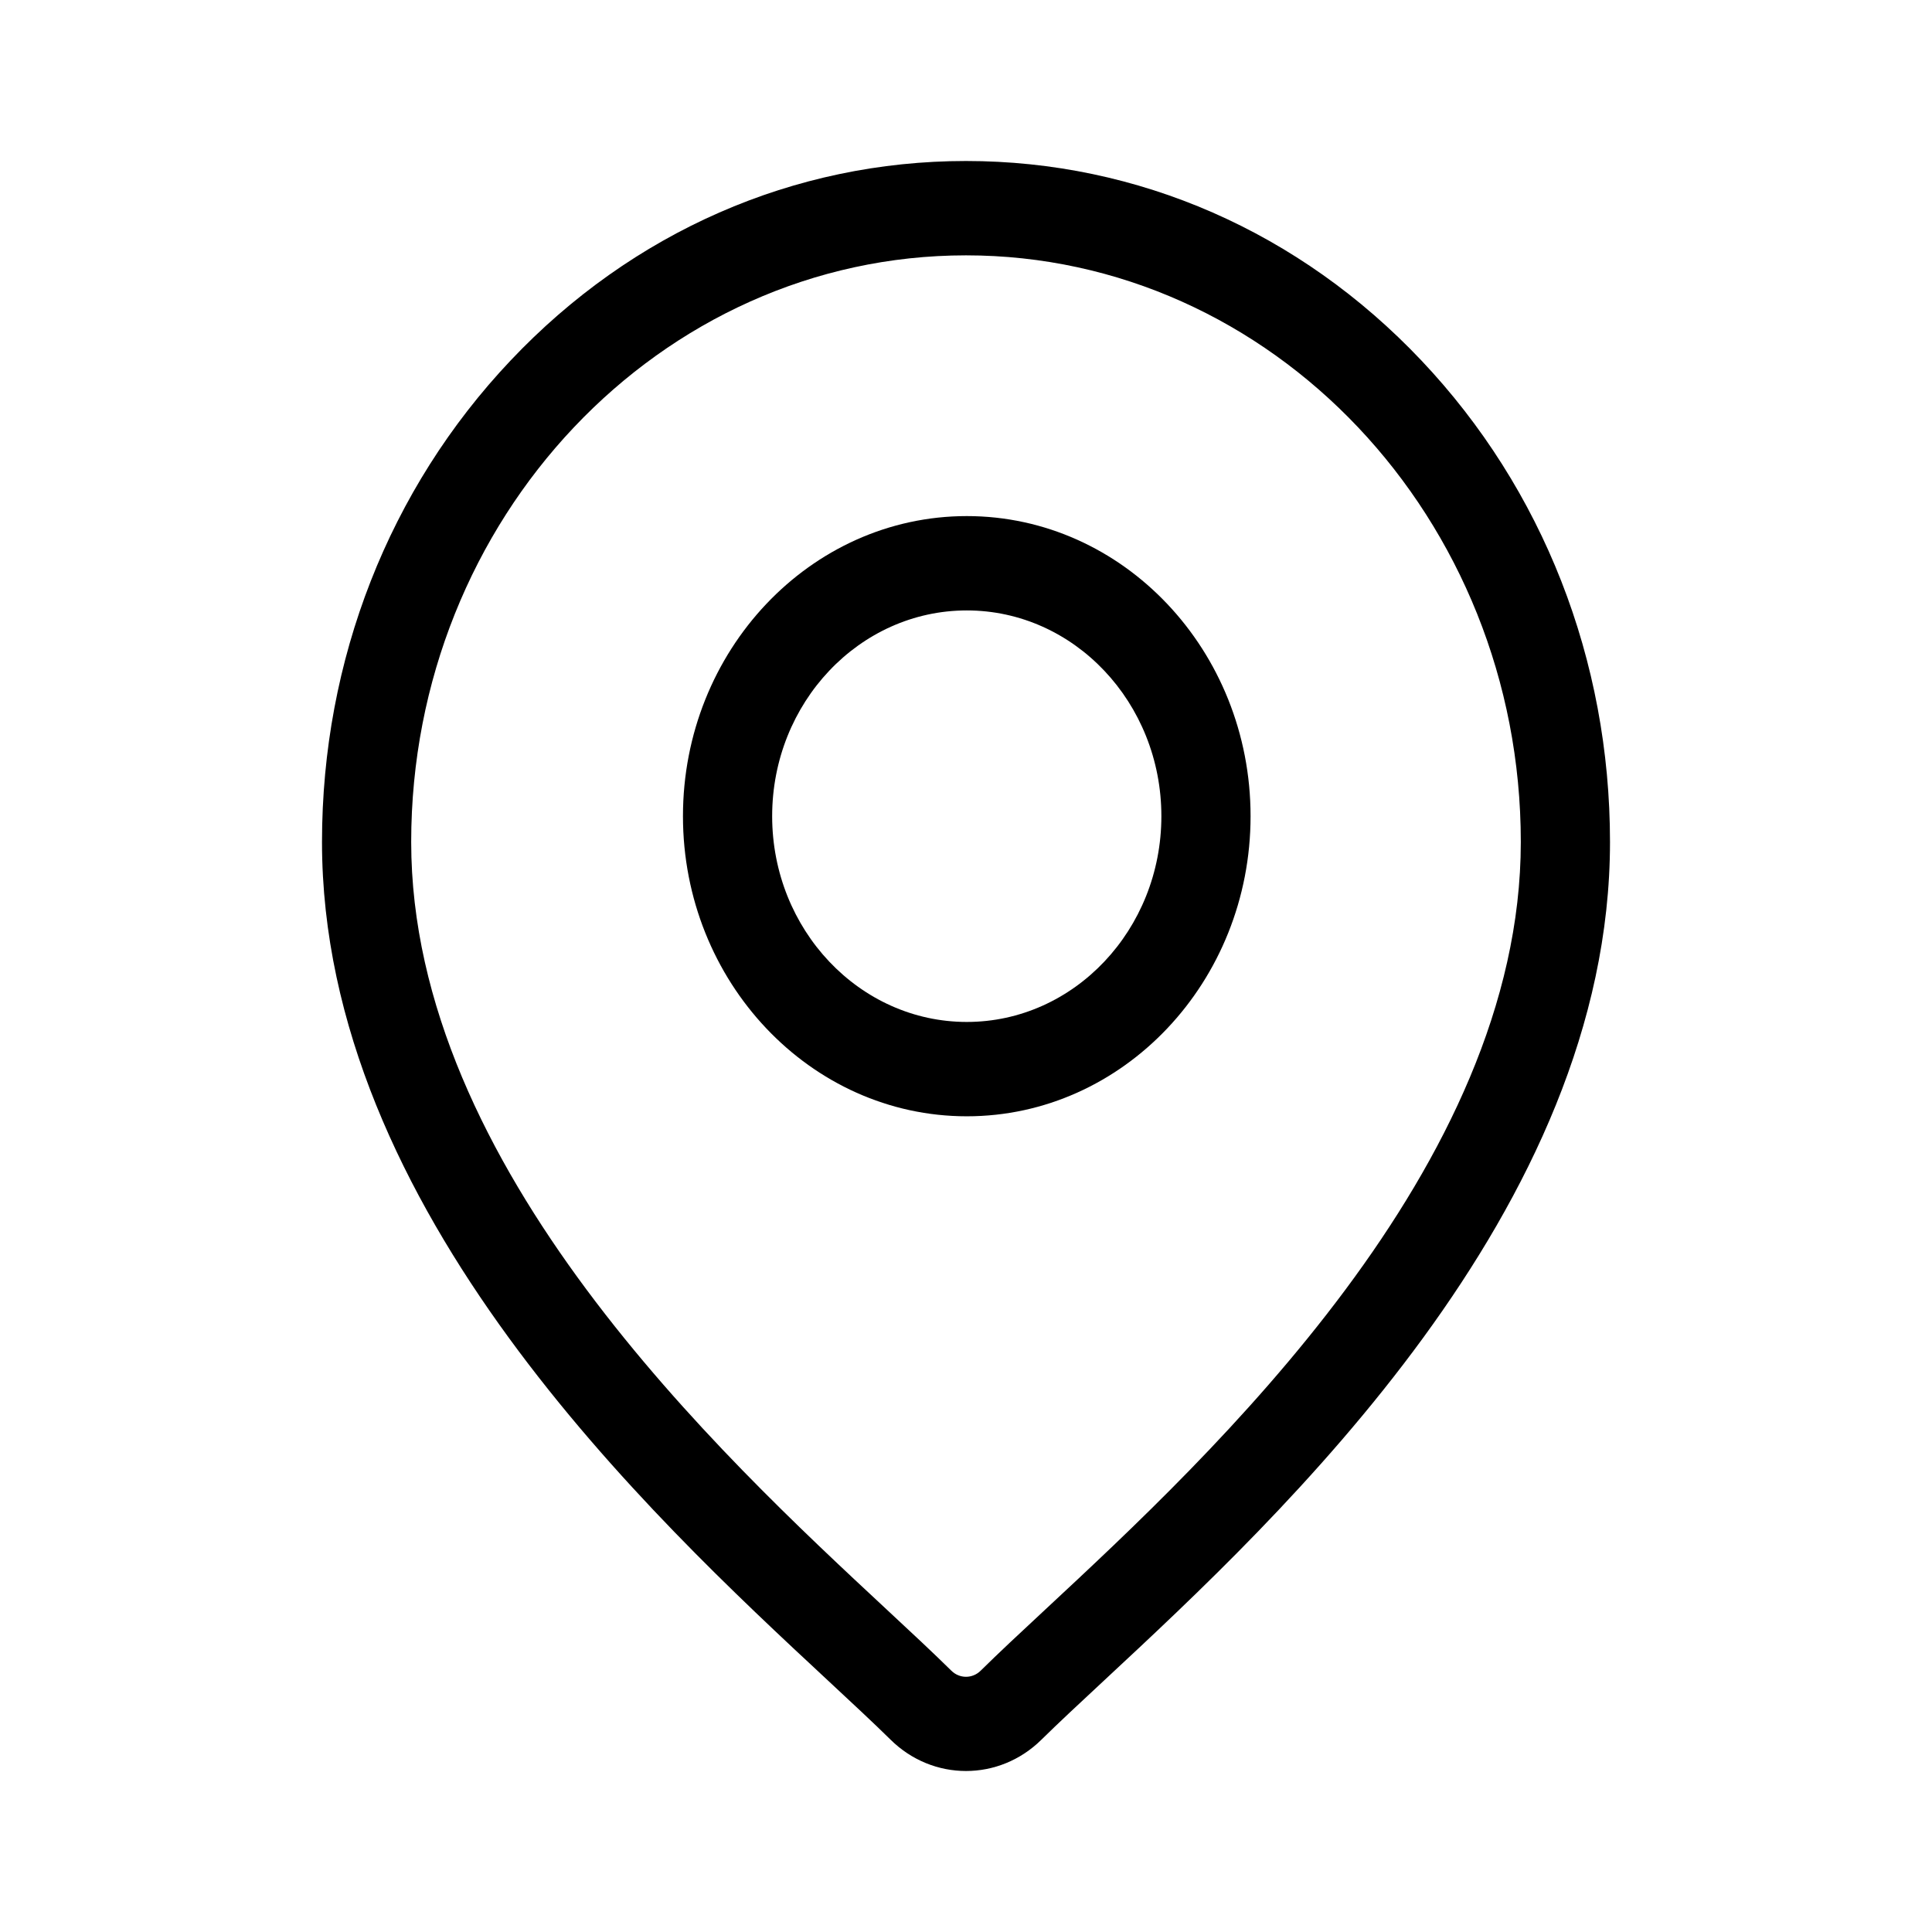
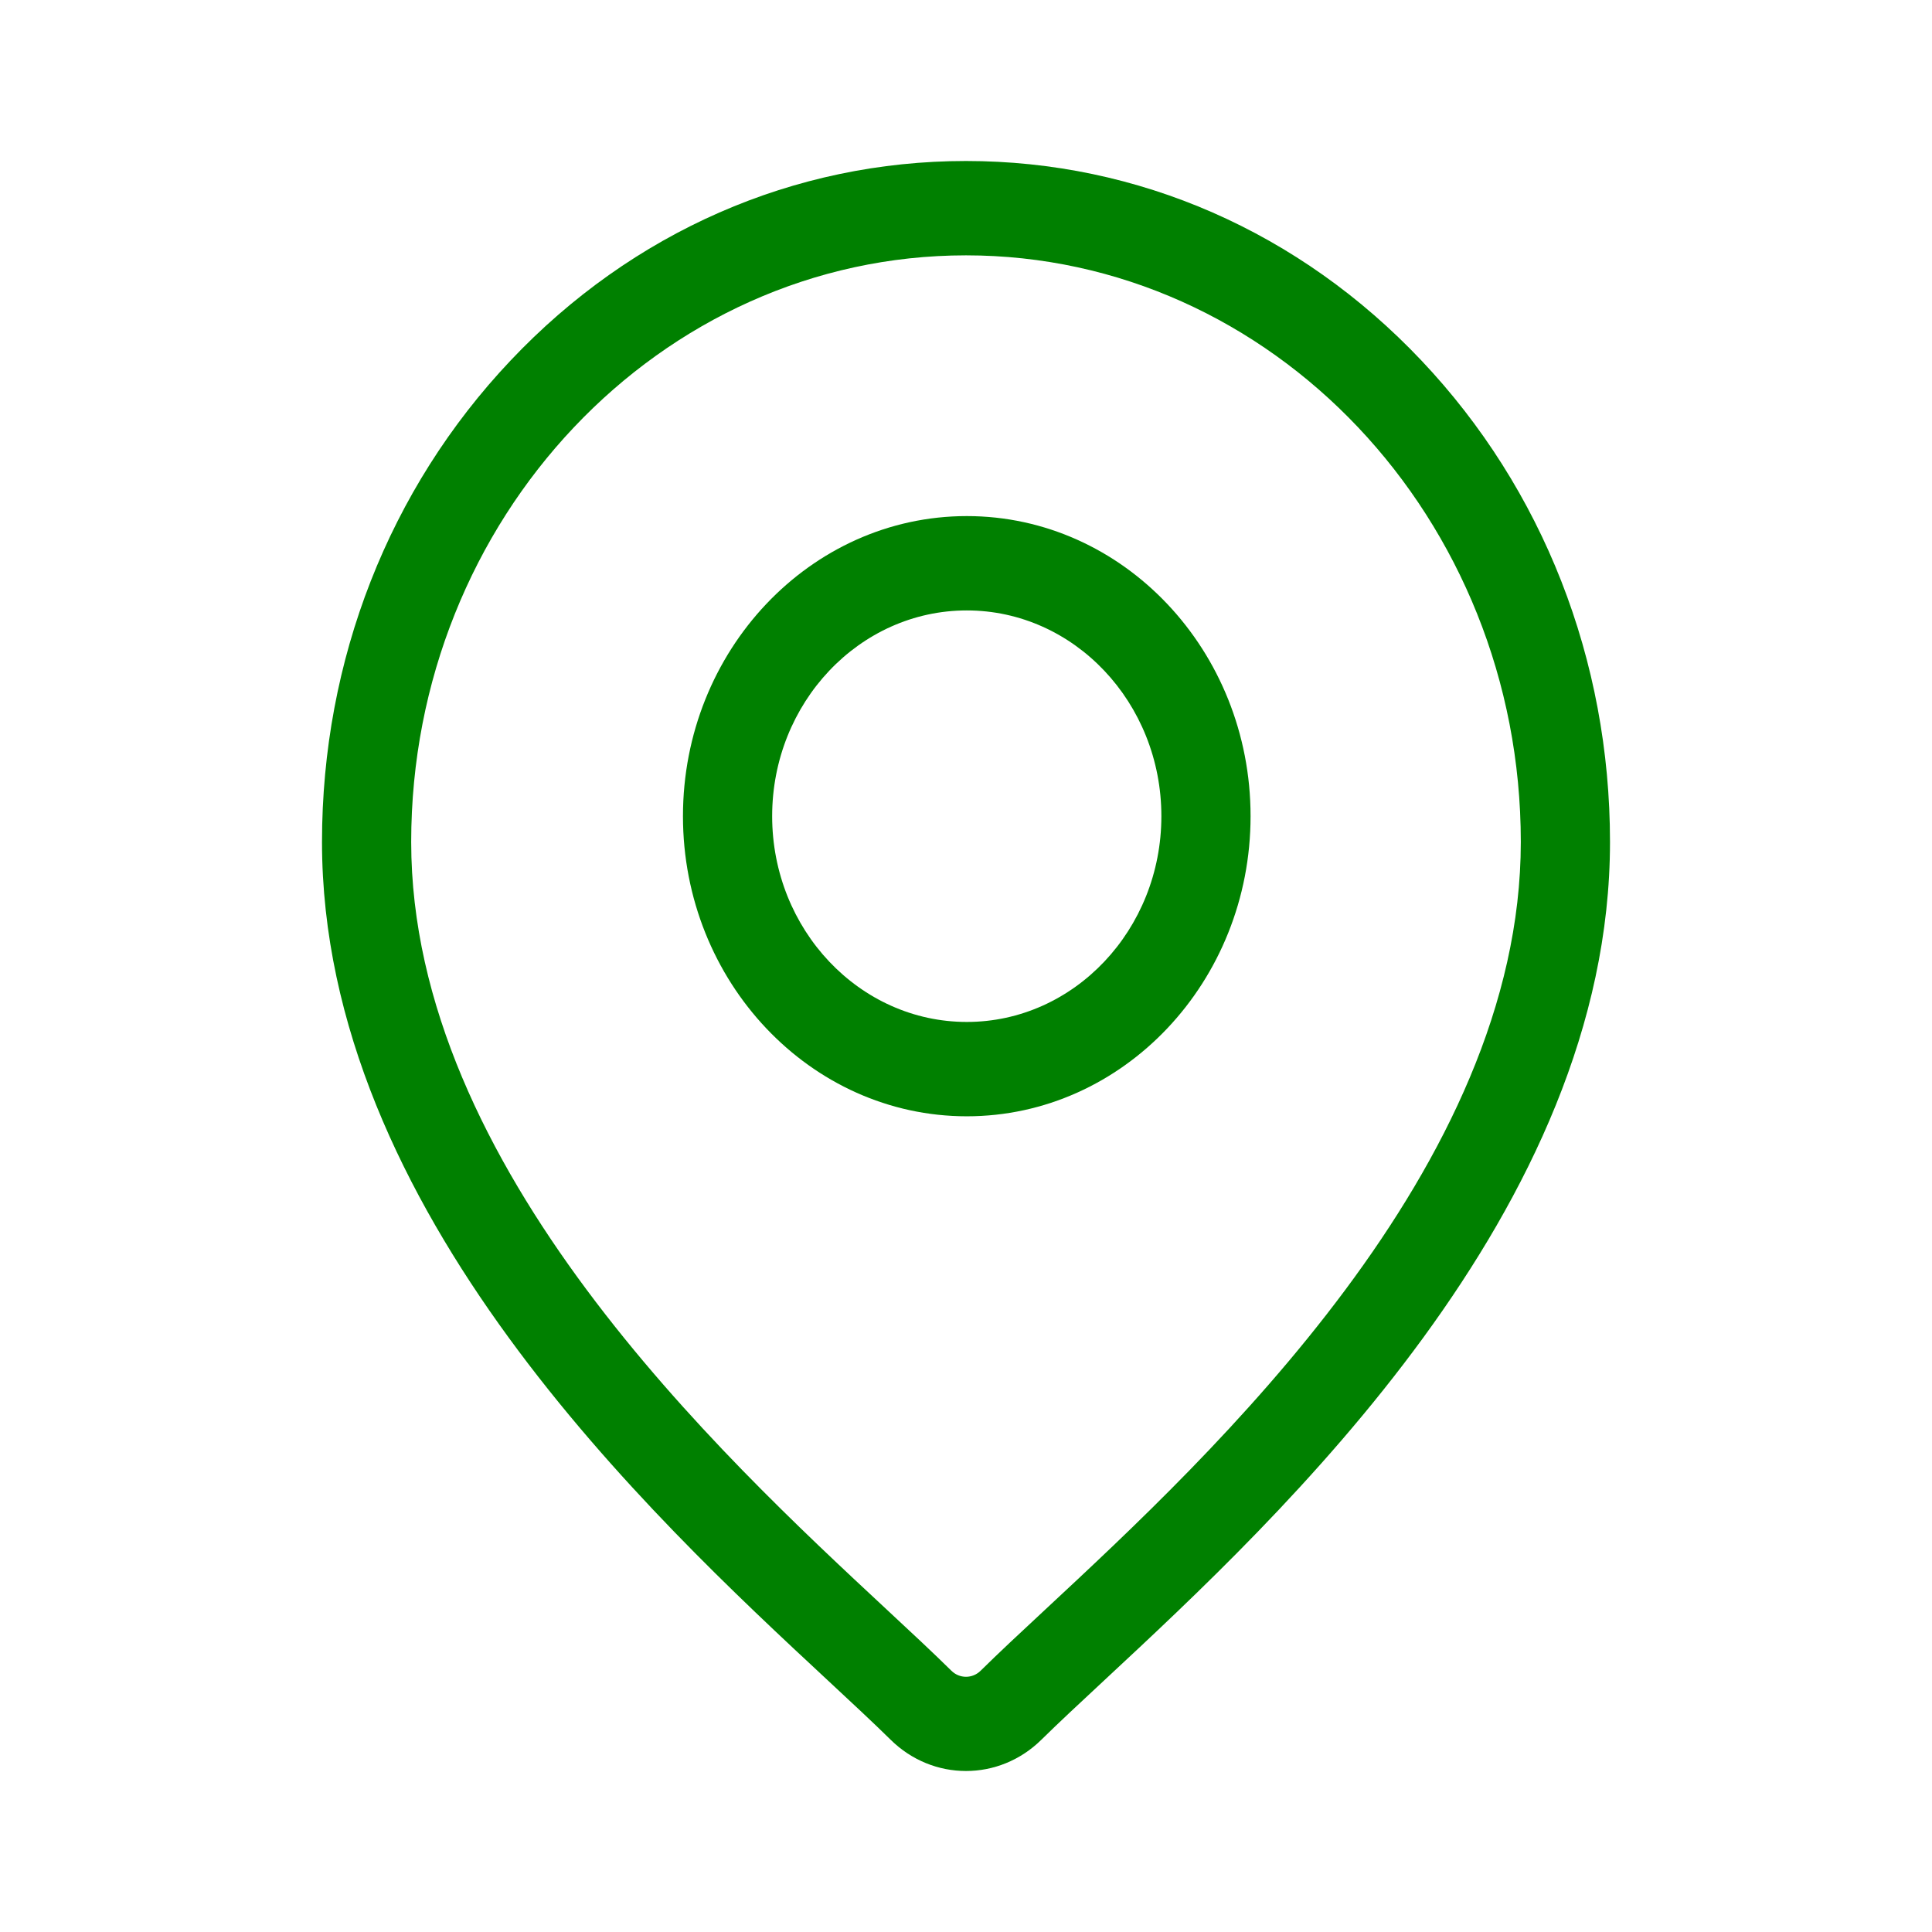
<svg xmlns="http://www.w3.org/2000/svg" width="24" height="24" viewBox="0 0 24 24" fill="none">
-   <path d="M17.657 4.478C16.146 2.88 14.137 2 12 2C9.863 2 7.854 2.88 6.343 4.478C4.832 6.075 4 8.2 4 10.459C4 15.03 8.087 18.832 10.283 20.874C10.588 21.158 10.852 21.403 11.062 21.61C11.325 21.87 11.662 22 12 22C12.338 22 12.675 21.87 12.938 21.61C13.148 21.403 13.412 21.158 13.717 20.874C15.913 18.831 20 15.03 20 10.459C20 8.2 19.168 6.075 17.657 4.478ZM12.985 19.994C12.673 20.284 12.404 20.535 12.182 20.754C12.08 20.855 11.92 20.855 11.818 20.754C11.596 20.535 11.327 20.284 11.015 19.994C8.951 18.074 5.108 14.5 5.108 10.459C5.108 6.441 8.2 3.172 12 3.172C15.8 3.172 18.892 6.441 18.892 10.459C18.892 14.5 15.049 18.074 12.985 19.994Z" fill="black" />
-   <path d="M12.01 6.411C10.066 6.411 8.484 8.083 8.484 10.139C8.484 12.194 10.066 13.867 12.01 13.867C13.954 13.867 15.535 12.194 15.535 10.139C15.535 8.083 13.954 6.411 12.01 6.411ZM12.01 12.695C10.677 12.695 9.592 11.548 9.592 10.139C9.592 8.729 10.677 7.583 12.01 7.583C13.343 7.583 14.427 8.729 14.427 10.139C14.427 11.548 13.343 12.695 12.01 12.695Z" fill="black" />
+   <path d="M17.657 4.478C16.146 2.88 14.137 2 12 2C9.863 2 7.854 2.88 6.343 4.478C4.832 6.075 4 8.2 4 10.459C4 15.03 8.087 18.832 10.283 20.874C10.588 21.158 10.852 21.403 11.062 21.61C11.325 21.87 11.662 22 12 22C12.338 22 12.675 21.87 12.938 21.61C13.148 21.403 13.412 21.158 13.717 20.874C15.913 18.831 20 15.03 20 10.459C20 8.2 19.168 6.075 17.657 4.478ZM12.985 19.994C12.673 20.284 12.404 20.535 12.182 20.754C12.08 20.855 11.92 20.855 11.818 20.754C11.596 20.535 11.327 20.284 11.015 19.994C8.951 18.074 5.108 14.5 5.108 10.459C5.108 6.441 8.2 3.172 12 3.172C15.8 3.172 18.892 6.441 18.892 10.459C18.892 14.5 15.049 18.074 12.985 19.994Z" fill="green" />
+   <path d="M12.01 6.411C10.066 6.411 8.484 8.083 8.484 10.139C8.484 12.194 10.066 13.867 12.01 13.867C13.954 13.867 15.535 12.194 15.535 10.139C15.535 8.083 13.954 6.411 12.01 6.411ZM12.01 12.695C10.677 12.695 9.592 11.548 9.592 10.139C9.592 8.729 10.677 7.583 12.01 7.583C13.343 7.583 14.427 8.729 14.427 10.139C14.427 11.548 13.343 12.695 12.01 12.695Z" fill="green" />
</svg>
